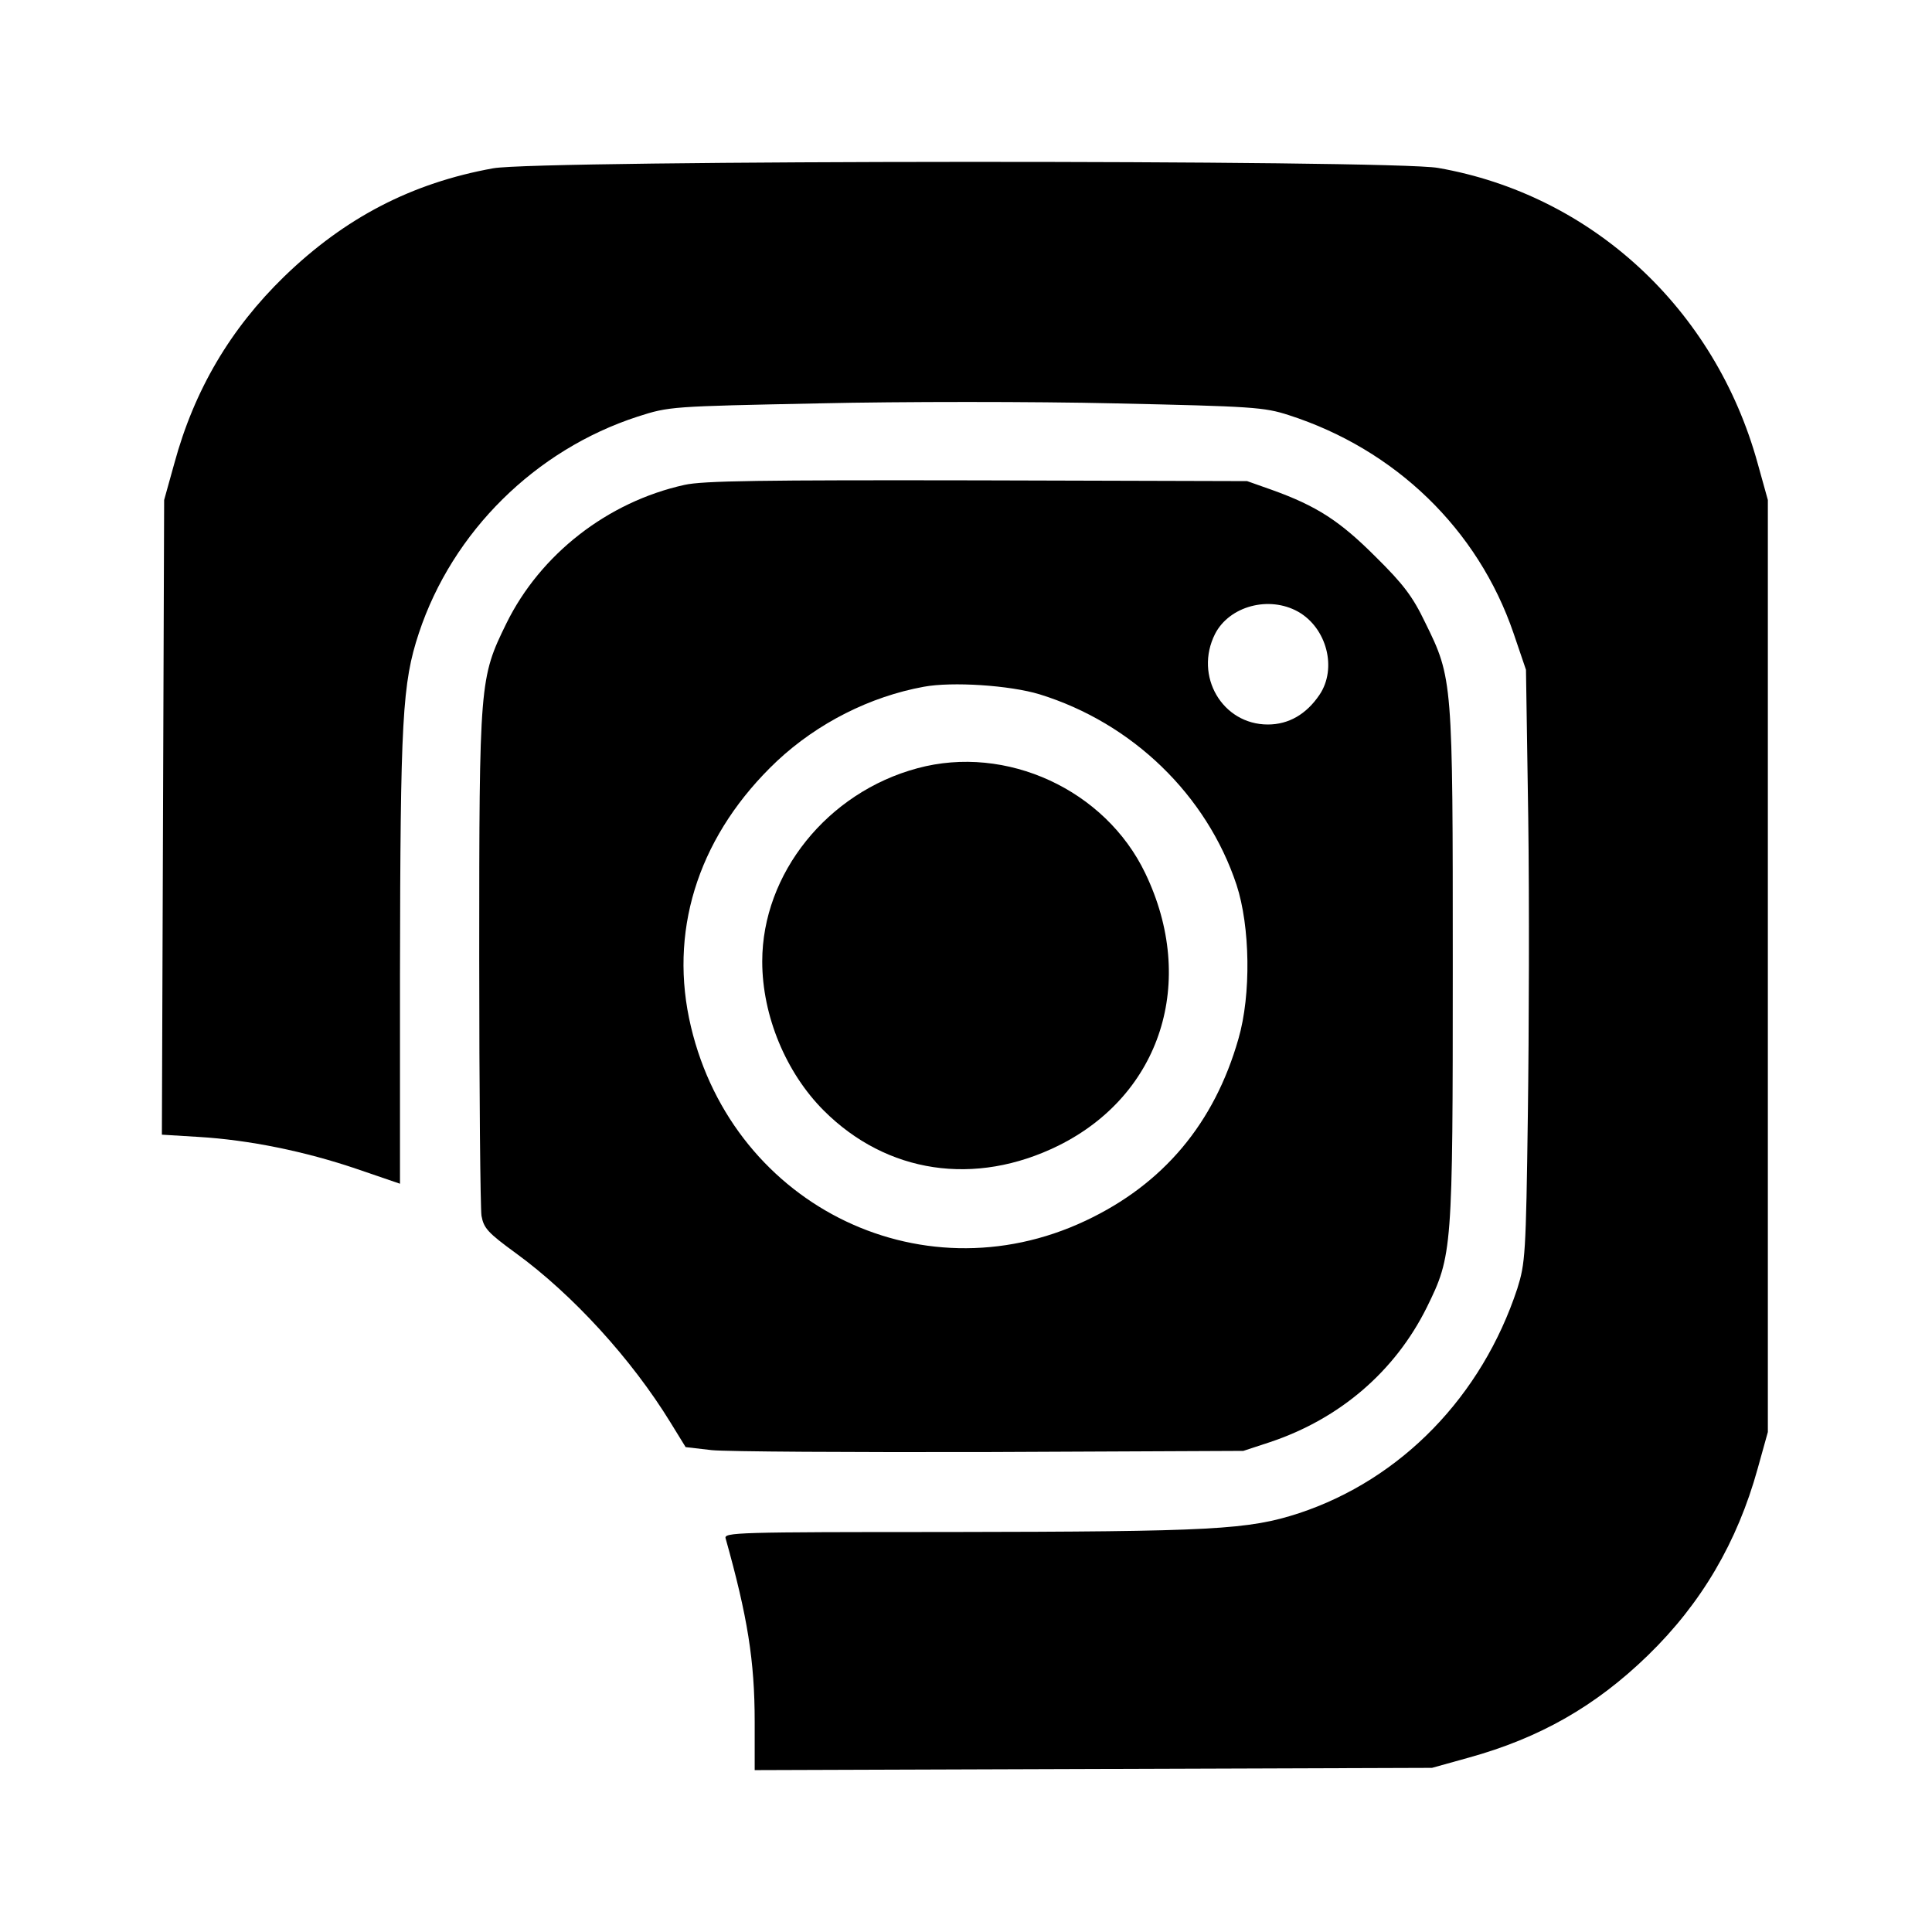
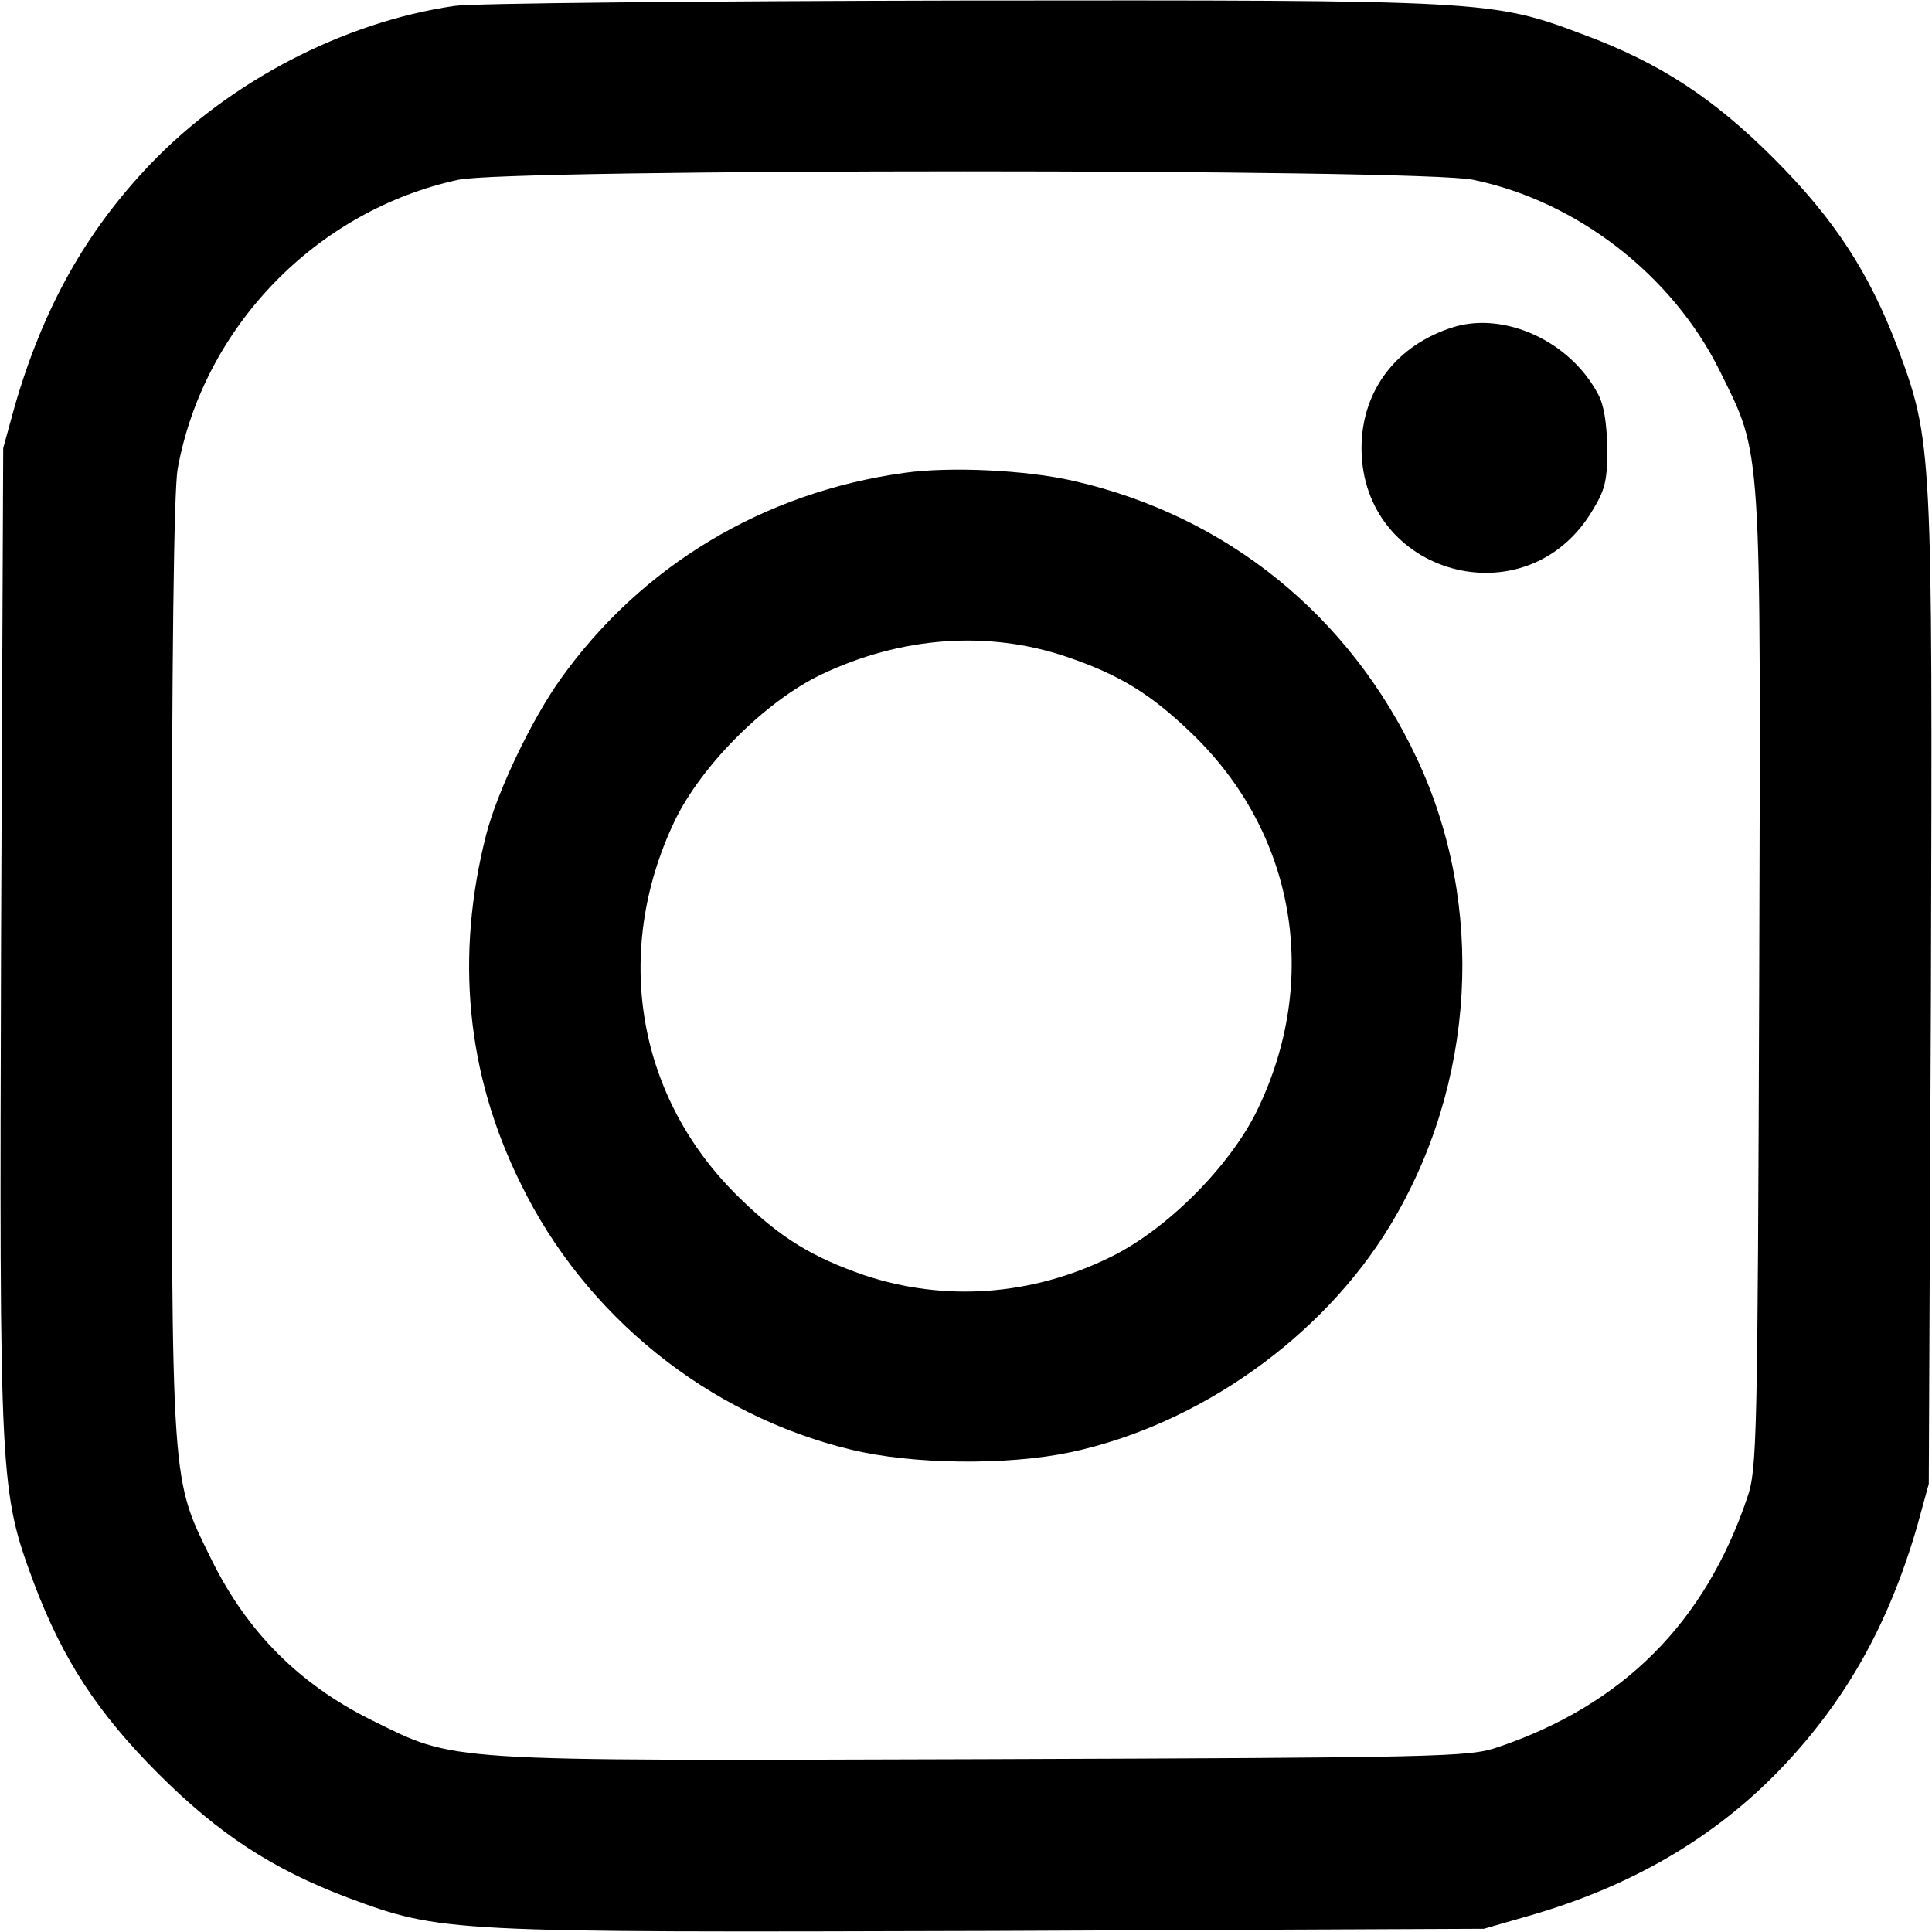
- <svg xmlns="http://www.w3.org/2000/svg" version="1.0" width="512pt" height="512pt" viewBox="0 0 512 512" preserveAspectRatio="xMidYMid meet">
-   <g transform="translate(0,512) scale(0.1,-0.1)" fill="#000000" stroke="none">
-     <path d="M1307 4674 c-216 -39 -393 -131 -554 -287 -142 -138 -238 -300 -291 -495 l-27 -97 -3 -841 -3 -841 98 -6 c133 -8 281 -38 419 -85 l114 -39 0 556 c1 676 6 770 50 903 89 269 309 486 580 574 84 27 88 27 480 35 217 5 570 5 785 0 364 -8 395 -10 460 -31 283 -91 502 -303 596 -578 l33 -97 6 -392 c3 -216 2 -570 -1 -785 -5 -374 -7 -396 -28 -463 -94 -285 -307 -505 -578 -595 -135 -44 -227 -49 -932 -50 -560 0 -593 -1 -588 -17 58 -207 77 -324 77 -486 l0 -128 898 3 897 3 97 27 c188 52 336 136 475 271 142 138 237 300 291 495 l27 97 0 1235 0 1235 -27 97 c-113 410 -440 712 -847 783 -122 22 -2385 21 -2504 -1z" />
-     <path d="M1814 3835 c-204 -45 -382 -184 -472 -367 -71 -145 -72 -154 -72 -885 0 -356 3 -665 6 -685 6 -33 17 -45 91 -99 151 -110 307 -281 410 -449 l40 -65 69 -8 c38 -4 371 -6 739 -5 l670 3 70 23 c186 62 332 188 416 357 68 138 69 151 69 906 0 756 0 761 -73 909 -33 69 -58 102 -132 175 -94 94 -155 134 -275 177 l-65 23 -715 2 c-571 1 -727 -1 -776 -12z m1626 -336 c76 -43 104 -150 57 -220 -35 -52 -82 -79 -137 -79 -121 0 -196 129 -140 240 38 74 143 102 220 59z m-685 -219 c246 -76 443 -267 522 -505 36 -110 39 -291 5 -408 -64 -224 -199 -385 -405 -482 -443 -209 -950 50 -1051 537 -51 248 32 491 233 681 108 101 247 171 389 197 75 14 228 4 307 -20z" />
-     <path d="M2431 3084 c-238 -64 -411 -279 -411 -512 0 -144 63 -295 163 -395 167 -167 401 -202 622 -93 272 135 368 435 230 722 -106 221 -368 342 -604 278z" />
+ <svg xmlns="http://www.w3.org/2000/svg" version="1.0" width="360pt" height="360pt" viewBox="0 0 360 360" preserveAspectRatio="xMidYMid meet">
+   <g transform="translate(0,360) scale(0.1,-0.1)" fill="#000000" stroke="none">
+     <path d="M847 3589 c-207 -30 -420 -141 -568 -296 -119 -125 -198 -266 -251 -448 l-22 -80 -4 -915 c-3 -1018 -3 -1027 62 -1202 53 -140 118 -240 231 -353 113 -113 213 -178 353 -231 175 -65 184 -65 1202 -62 l915 4 80 23 c194 55 351 147 475 277 120 126 199 267 252 449 l22 80 4 915 c3 1018 3 1027 -62 1202 -53 140 -118 240 -231 353 -113 113 -213 178 -353 230 -172 65 -179 65 -1161 64 -487 -1 -912 -5 -944 -10z m1898 -324 c194 -40 371 -178 459 -355 80 -162 77 -122 74 -1143 -3 -847 -4 -905 -22 -957 -79 -234 -232 -387 -466 -466 -52 -18 -110 -19 -957 -22 -1021 -3 -981 -6 -1143 74 -132 66 -228 162 -294 294 -78 159 -76 123 -76 1106 0 582 4 890 11 930 48 265 259 482 523 539 94 21 1793 21 1891 0z" />
+     <path d="M2710 2991 c-108 -33 -173 -119 -173 -226 0 -235 304 -321 428 -120 26 42 30 58 30 119 -1 47 -6 82 -18 103 -52 97 -172 152 -267 124z" />
+     <path d="M1686 2719 c-263 -36 -491 -173 -642 -385 -54 -76 -117 -208 -138 -289 -58 -227 -37 -446 64 -650 120 -247 350 -432 615 -496 114 -28 292 -30 410 -5 239 51 469 214 595 422 160 264 179 597 50 871 -125 266 -354 452 -640 517 -87 20 -229 27 -314 15z m302 -343 c97 -33 155 -68 232 -142 194 -186 241 -460 122 -704 -51 -104 -168 -221 -272 -272 -148 -73 -310 -84 -460 -34 -95 33 -154 68 -230 142 -193 186 -240 458 -123 704 50 104 169 223 273 273 149 71 311 83 458 33z" />
  </g>
</svg>
